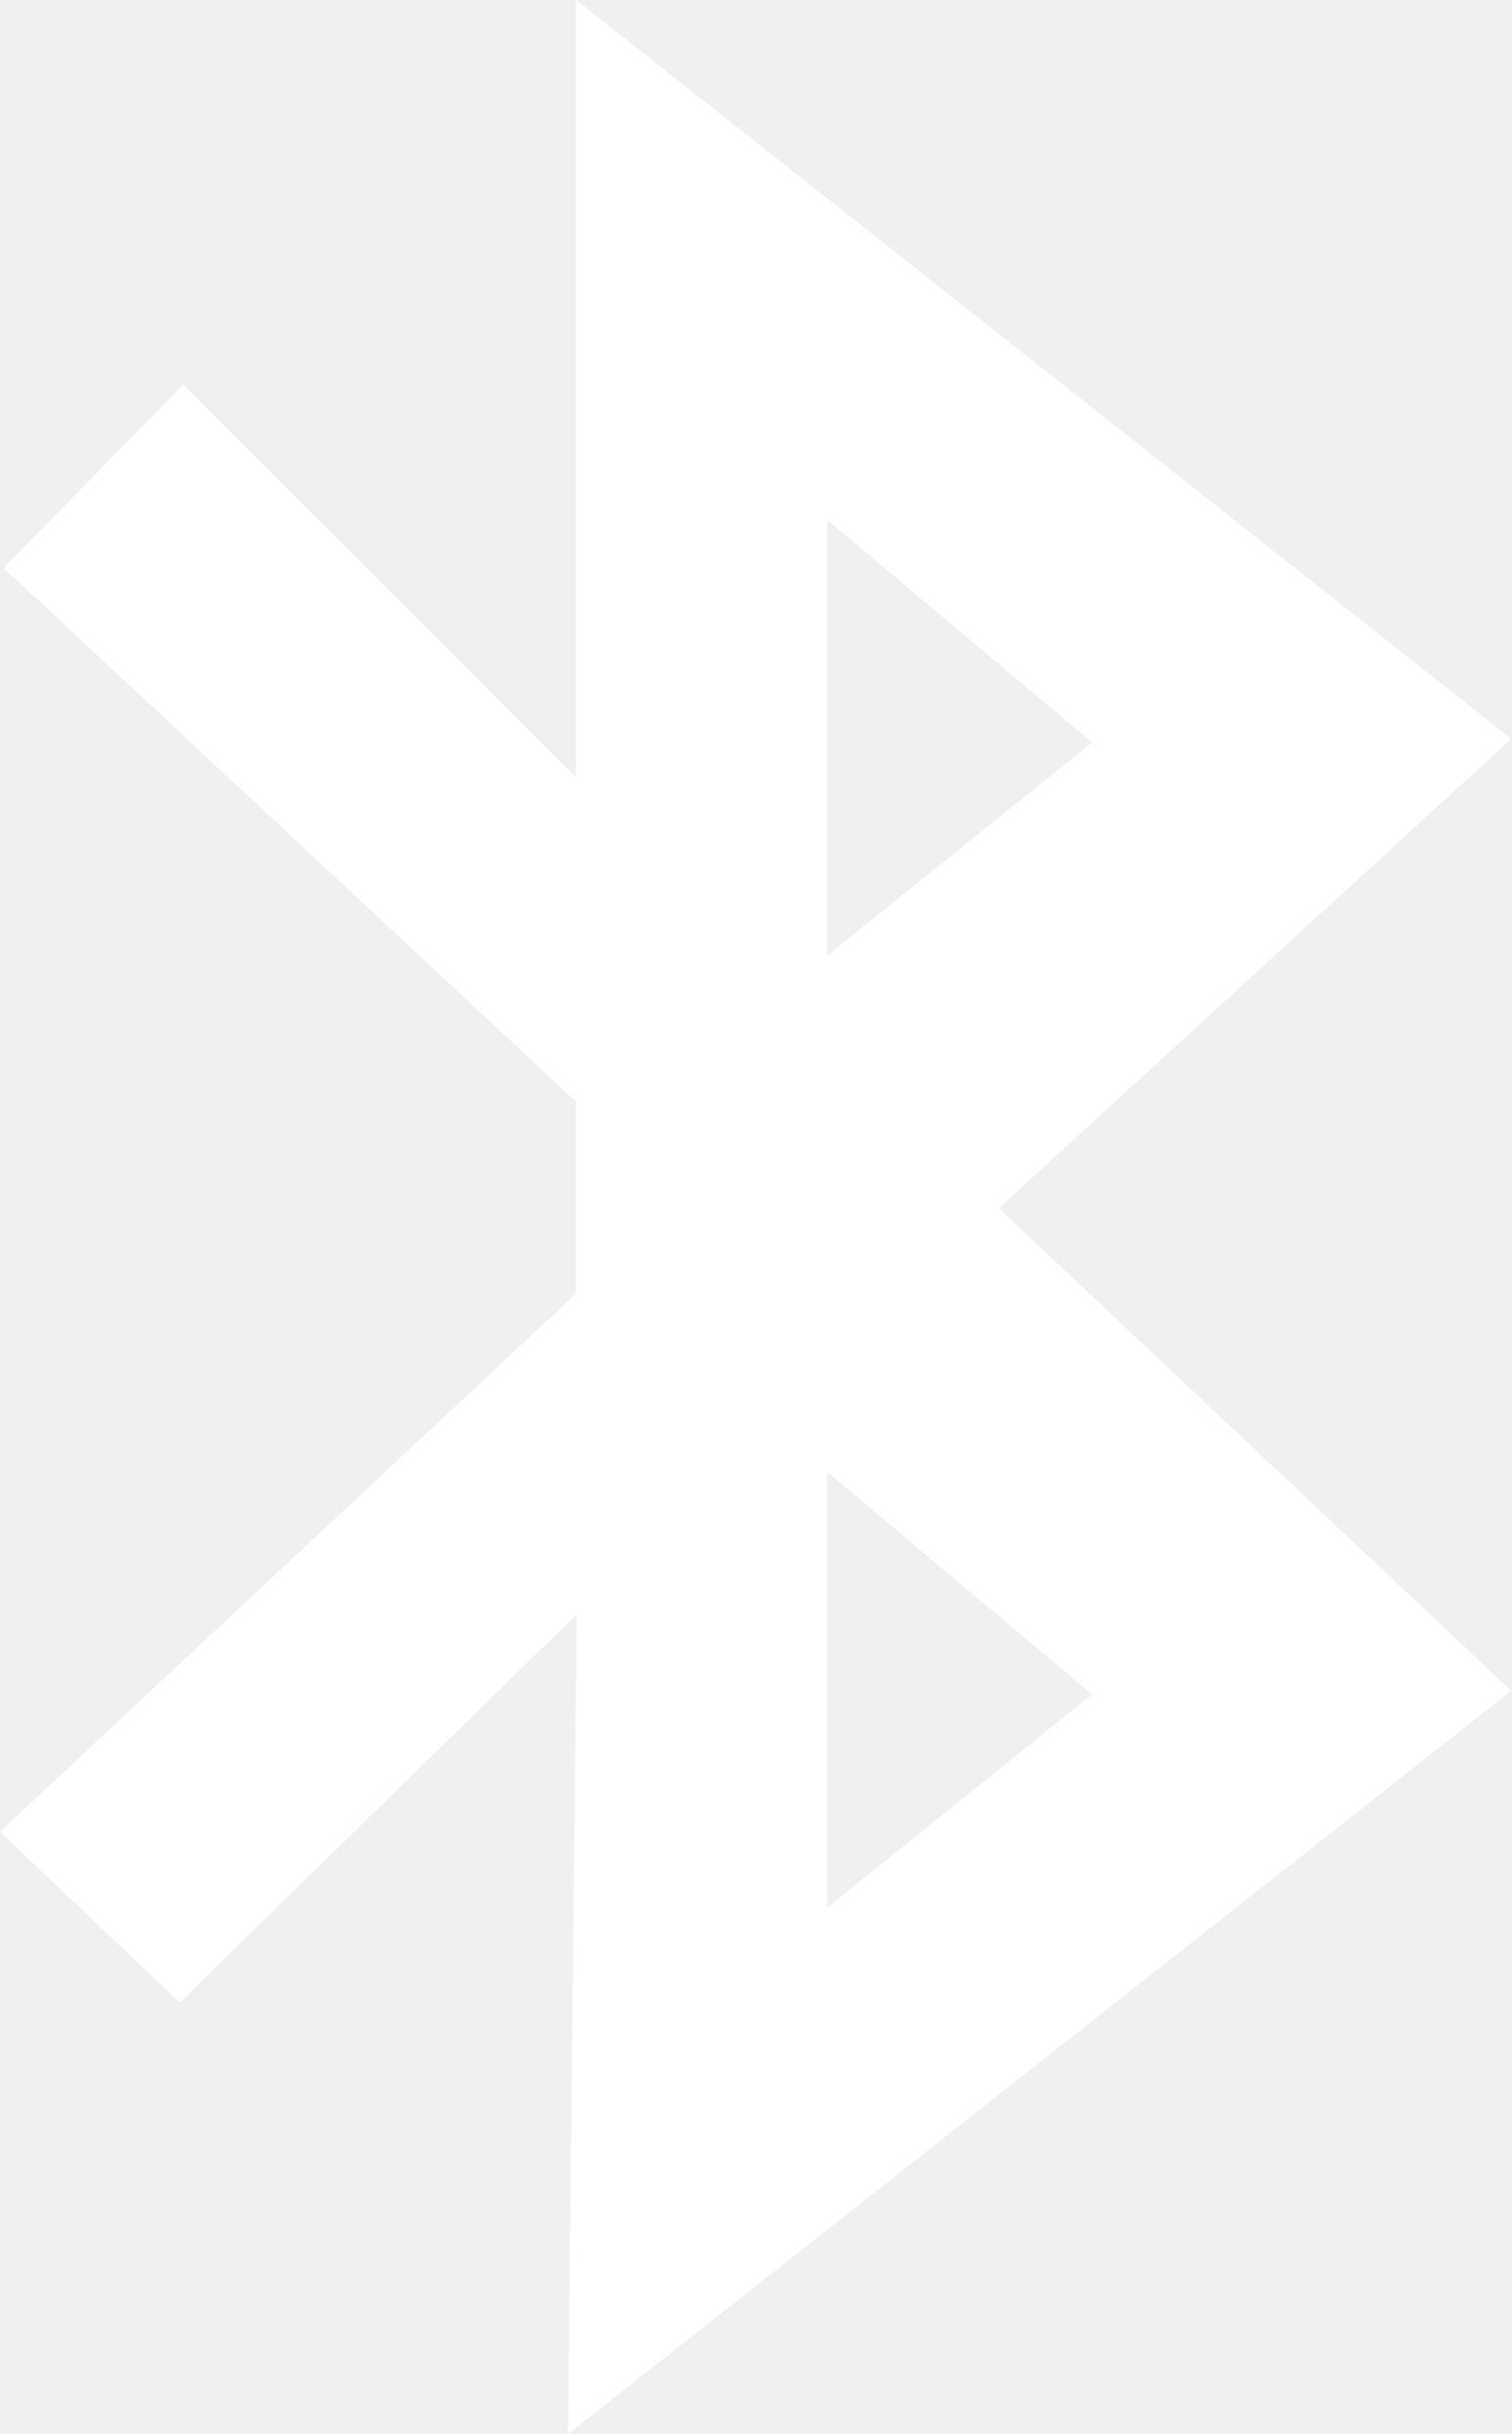
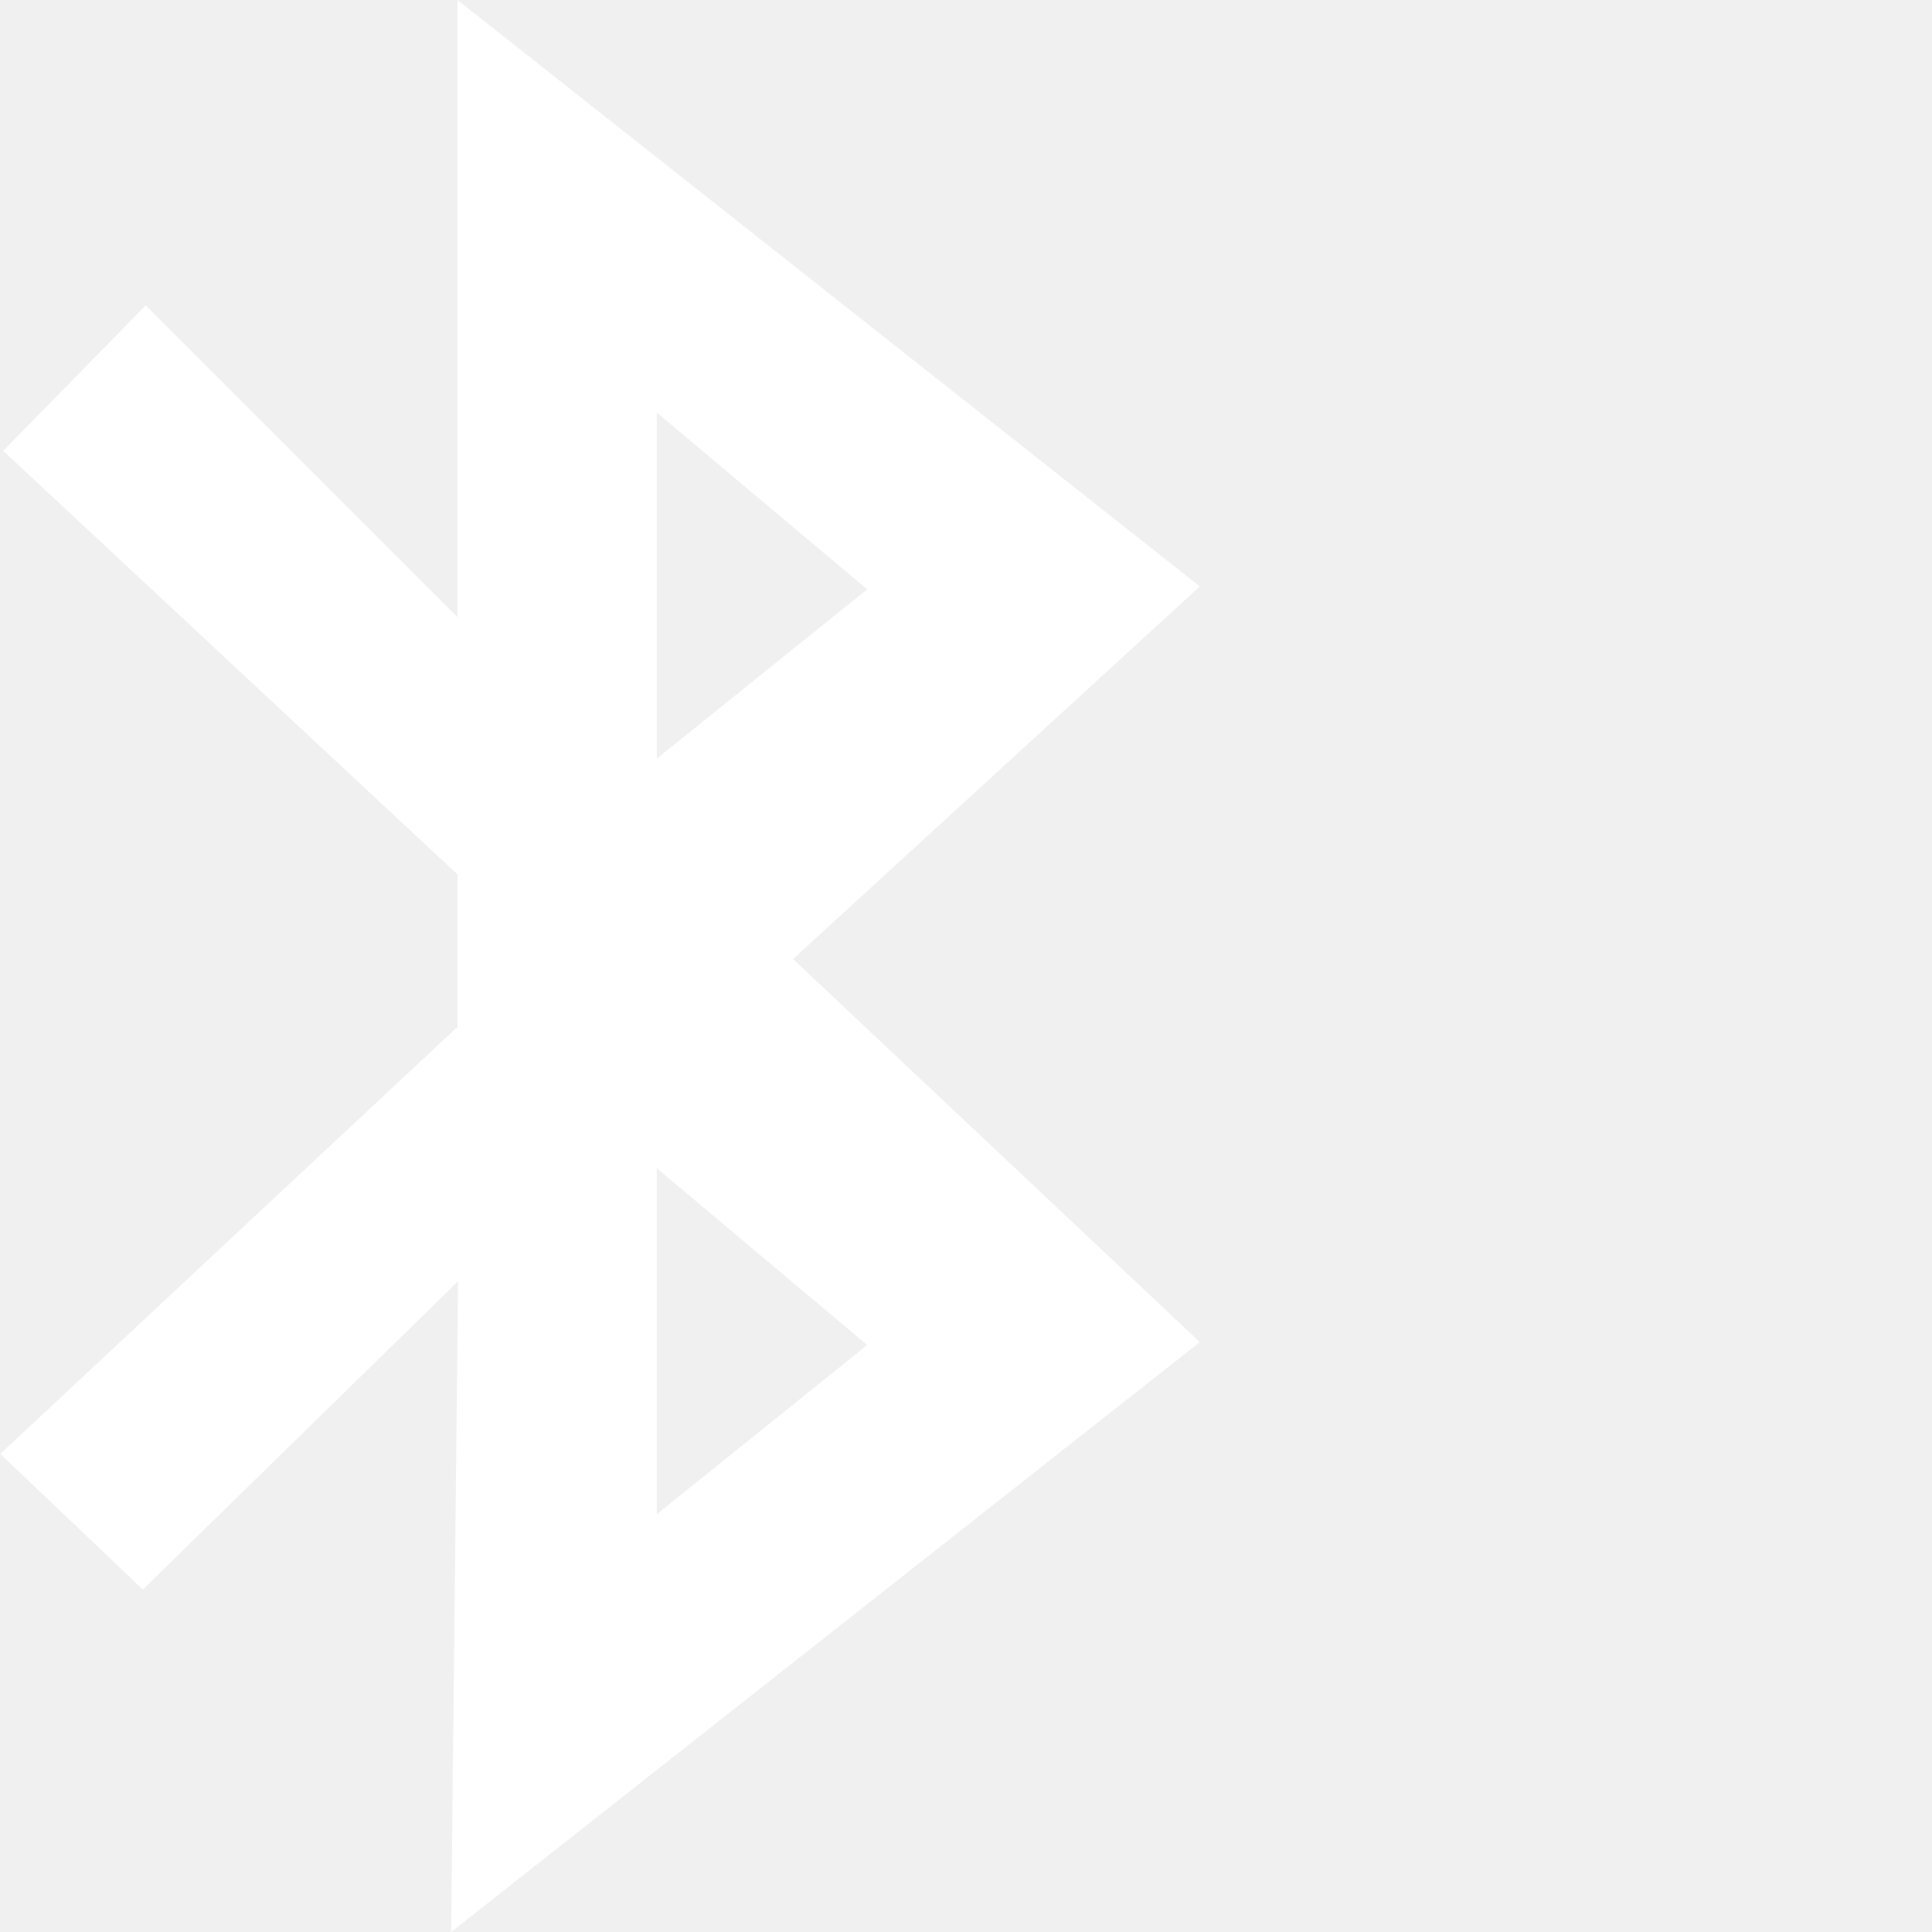
- <svg xmlns="http://www.w3.org/2000/svg" width="2070" height="3334" viewBox="0 0 2070 3334">
+ <svg xmlns="http://www.w3.org/2000/svg" width="3333" height="3333" viewBox="0 0 3333 3334">
  <defs>
    <style>.b{fill:#fff;fill-rule:evenodd;}</style>
  </defs>
  <g id="a" image-rendering="optimizeQuality" shape-rendering="geometricPrecision" text-rendering="geometricPrecision">
    <path class="b" d="m789,1064V0l1281,1012-702,643,702,661-1292,1018,12-1123-544,532L0,2509l789-737v-263L5,778l246-251,538,538v-1Zm344-352l363,305-363,292v-597Zm0,1304l363,305-363,292v-597Z" />
  </g>
</svg>
